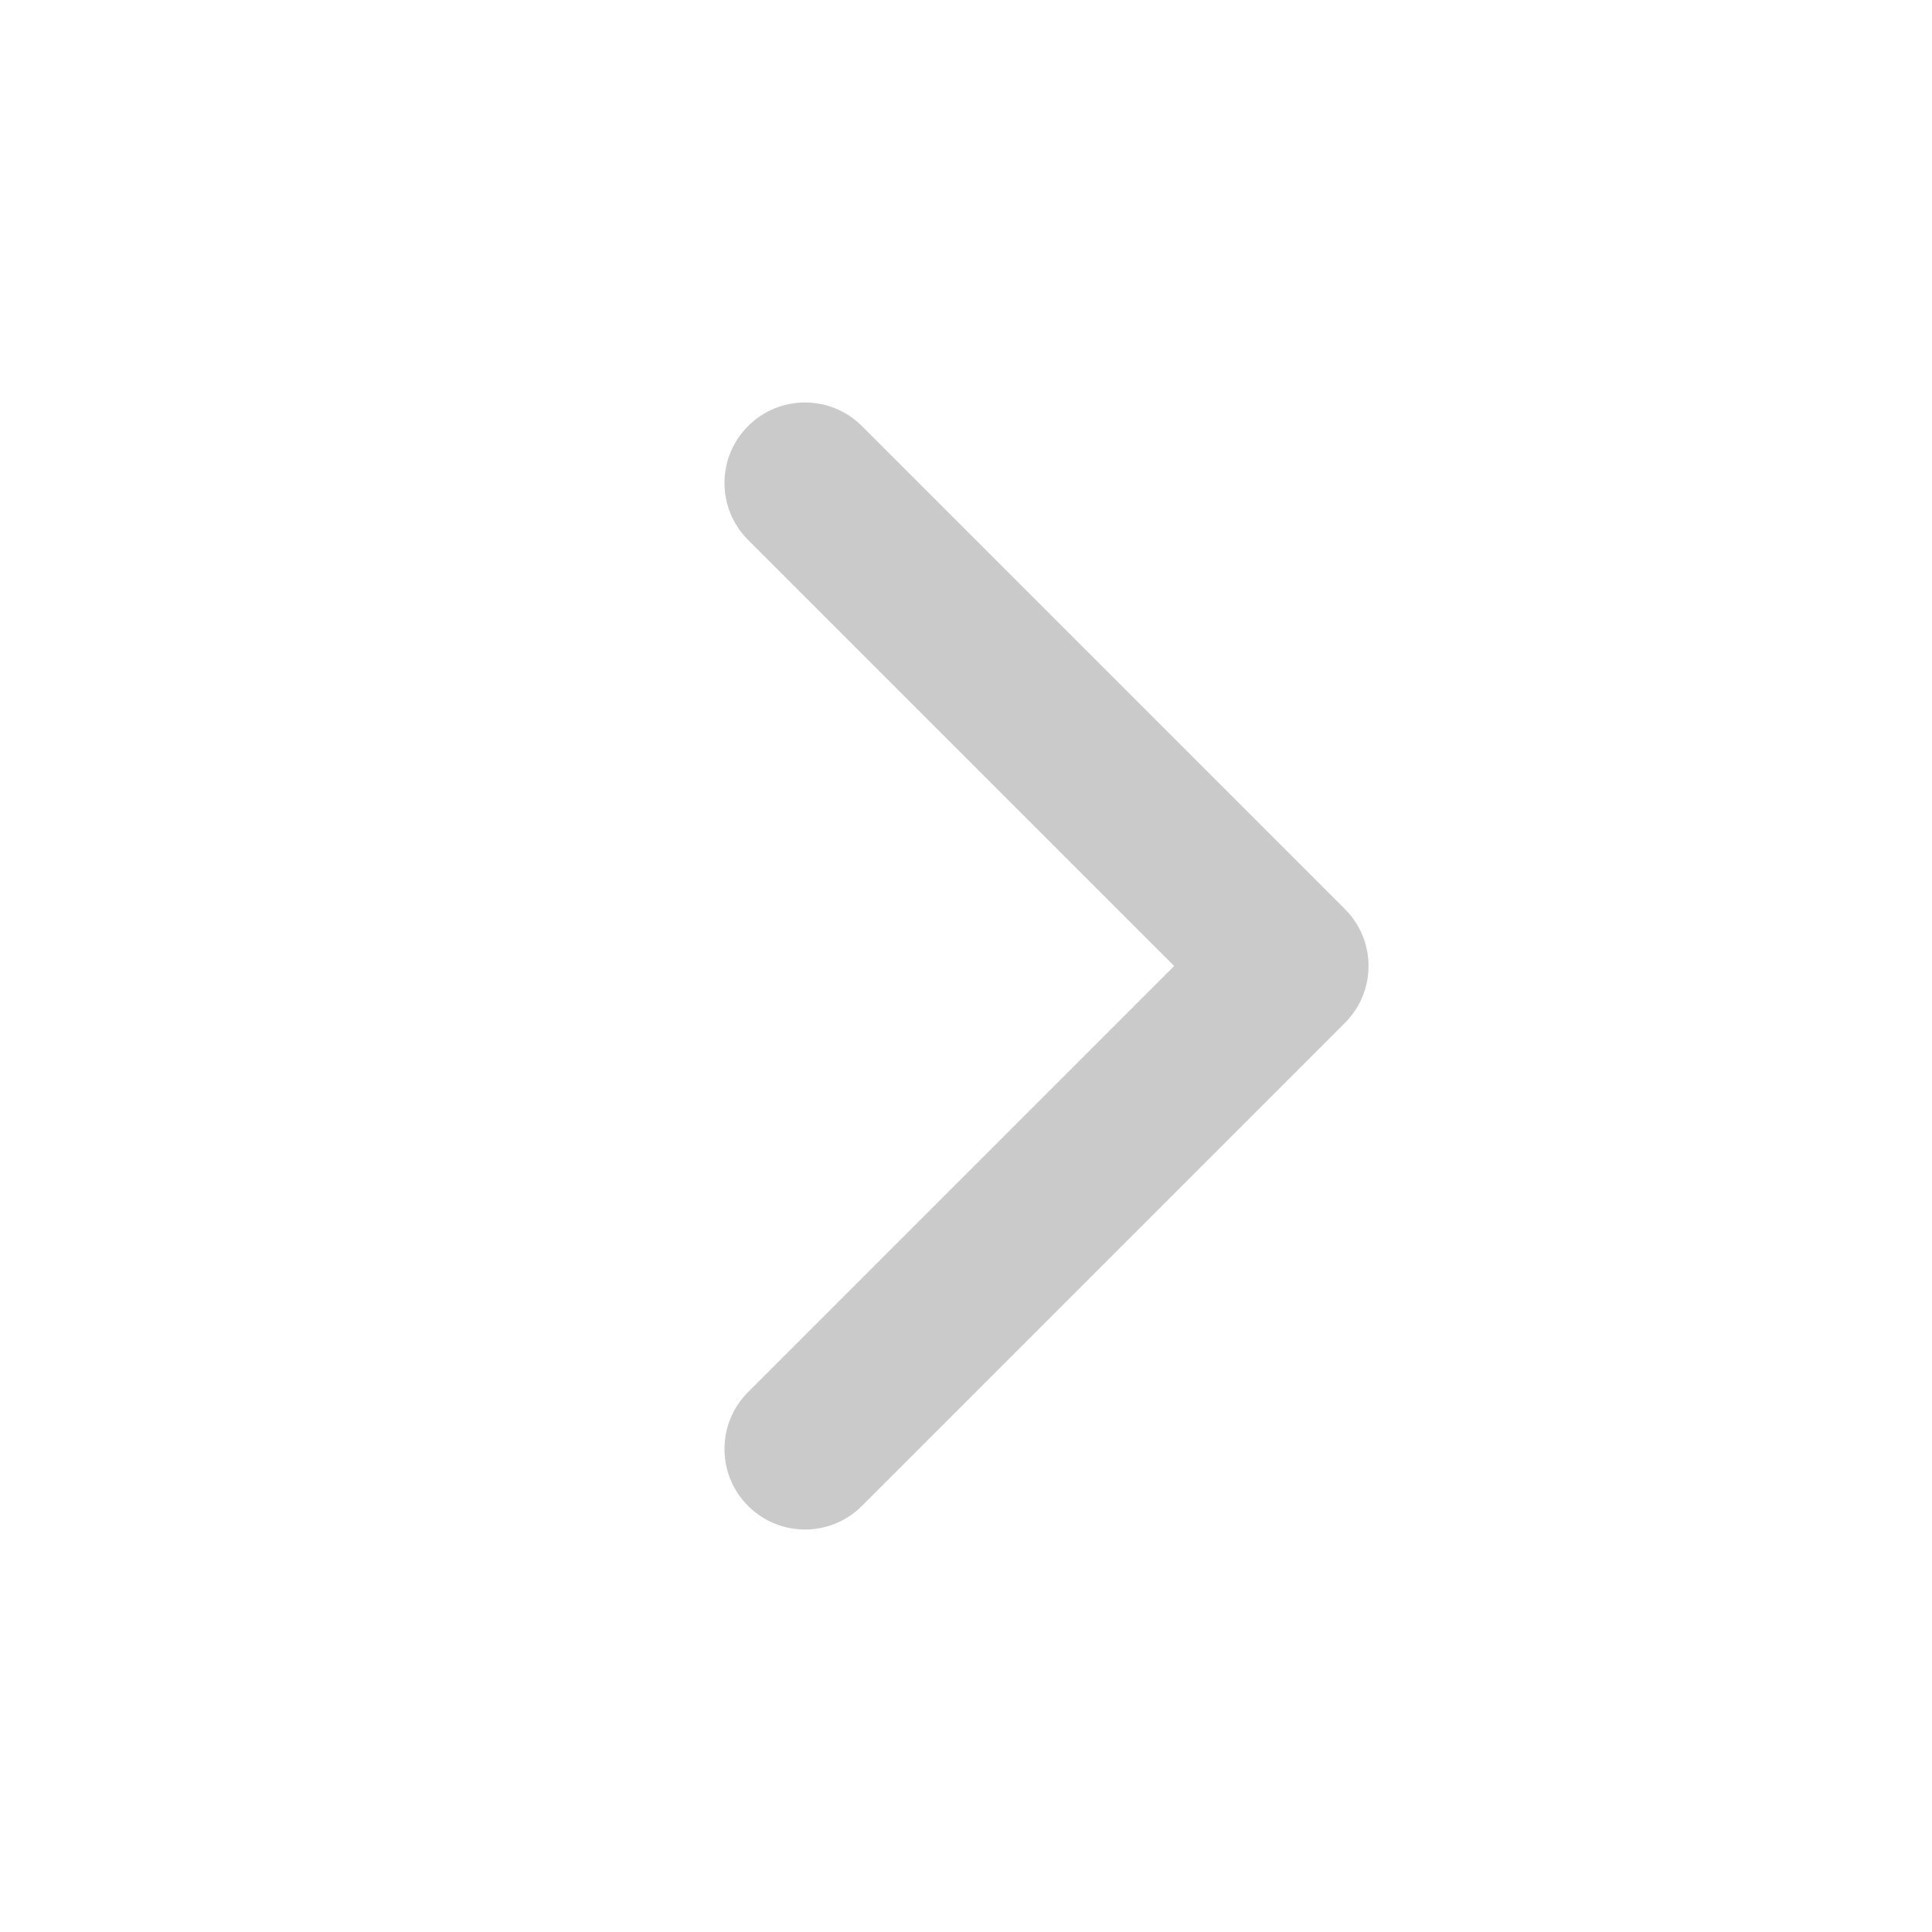
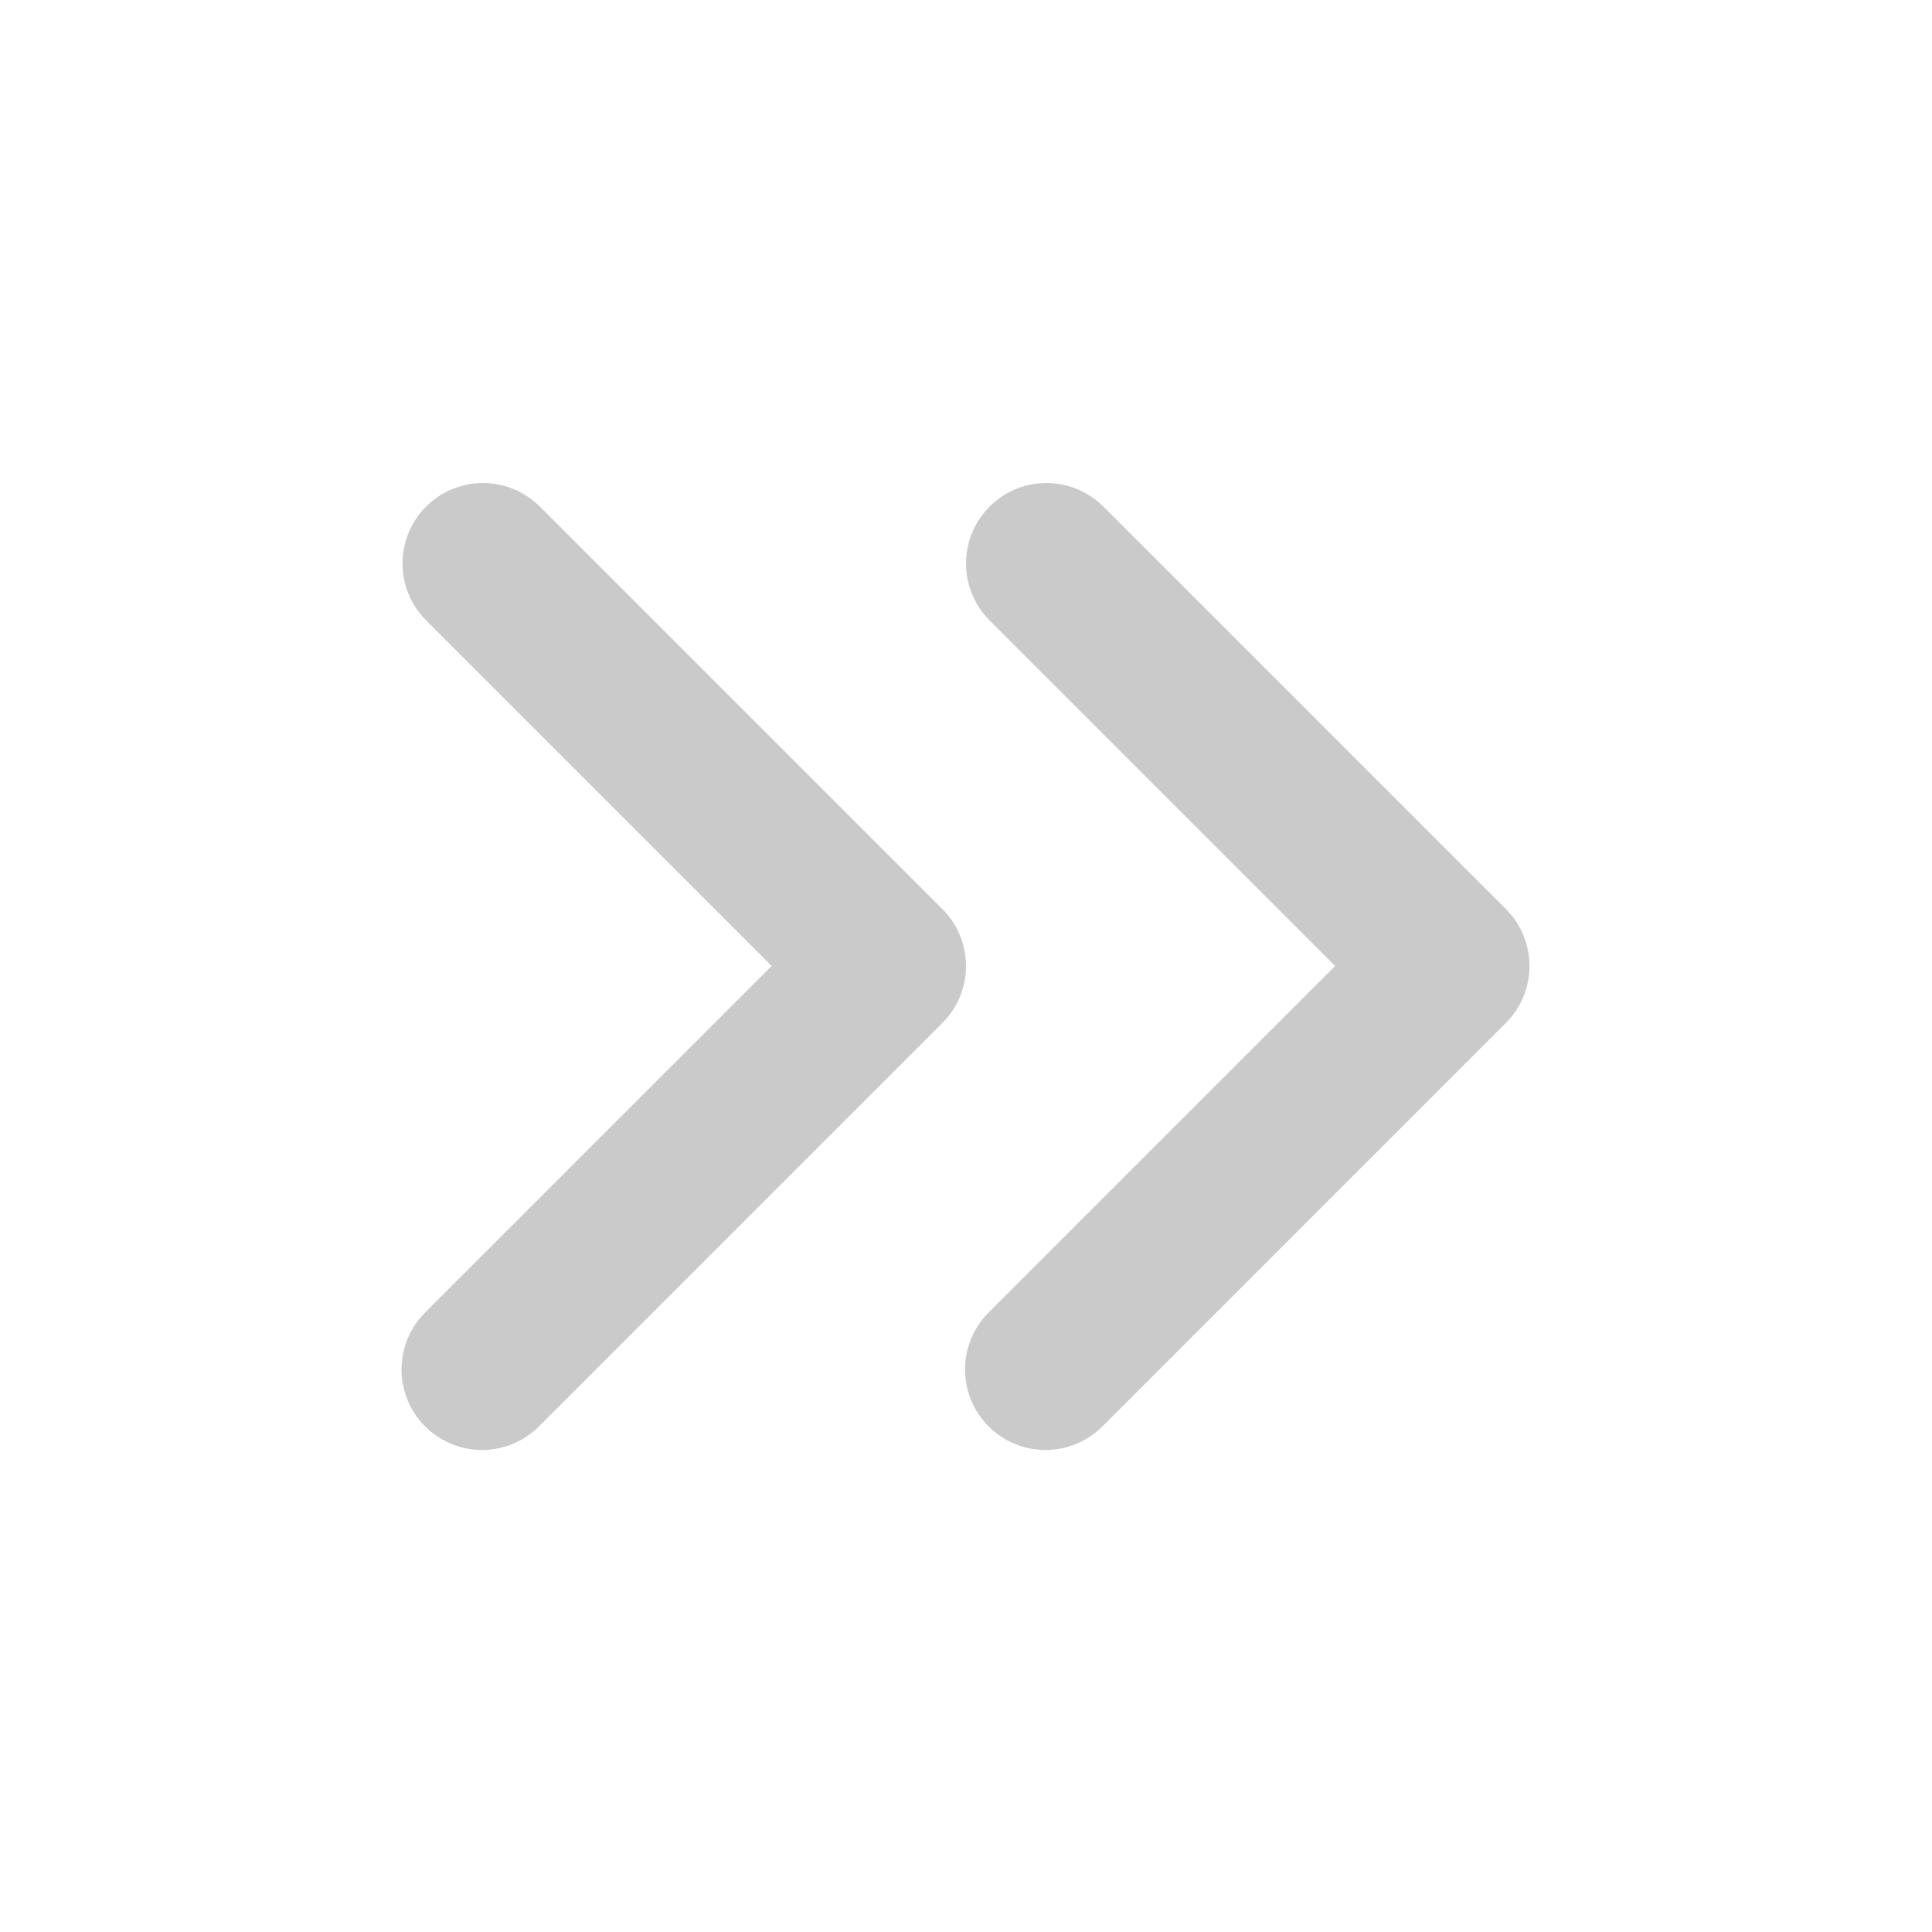
- <svg xmlns="http://www.w3.org/2000/svg" width="24" height="24" viewBox="0 0 24 24" fill="#cacaca">
-   <path fill-rule="evenodd" clip-rule="evenodd" d="M9.293 5.293C9.683 4.902 10.317 4.902 10.707 5.293L16.707 11.293C17.098 11.683 17.098 12.317 16.707 12.707L10.707 18.707C10.317 19.098 9.683 19.098 9.293 18.707C8.902 18.317 8.902 17.683 9.293 17.293L14.586 12L9.293 6.707C8.902 6.317 8.902 5.683 9.293 5.293Z" />
+ <svg xmlns="http://www.w3.org/2000/svg" width="24" height="24" fill="#cacaca">
+   <path d="M5.293 6.293a1 1 0 011.338-.068l.076.068 5 5a1 1 0 010 1.414l-5 5a1 1 0 11-1.414-1.414L9.586 12 5.293 7.707l-.068-.076a1 1 0 01.068-1.338zm7 0a1 1 0 011.338-.068l.076.068 5 5a1 1 0 010 1.414l-5 5a1 1 0 11-1.414-1.414L16.586 12l-4.293-4.293-.068-.076a1 1 0 01.068-1.338z" />
</svg>
